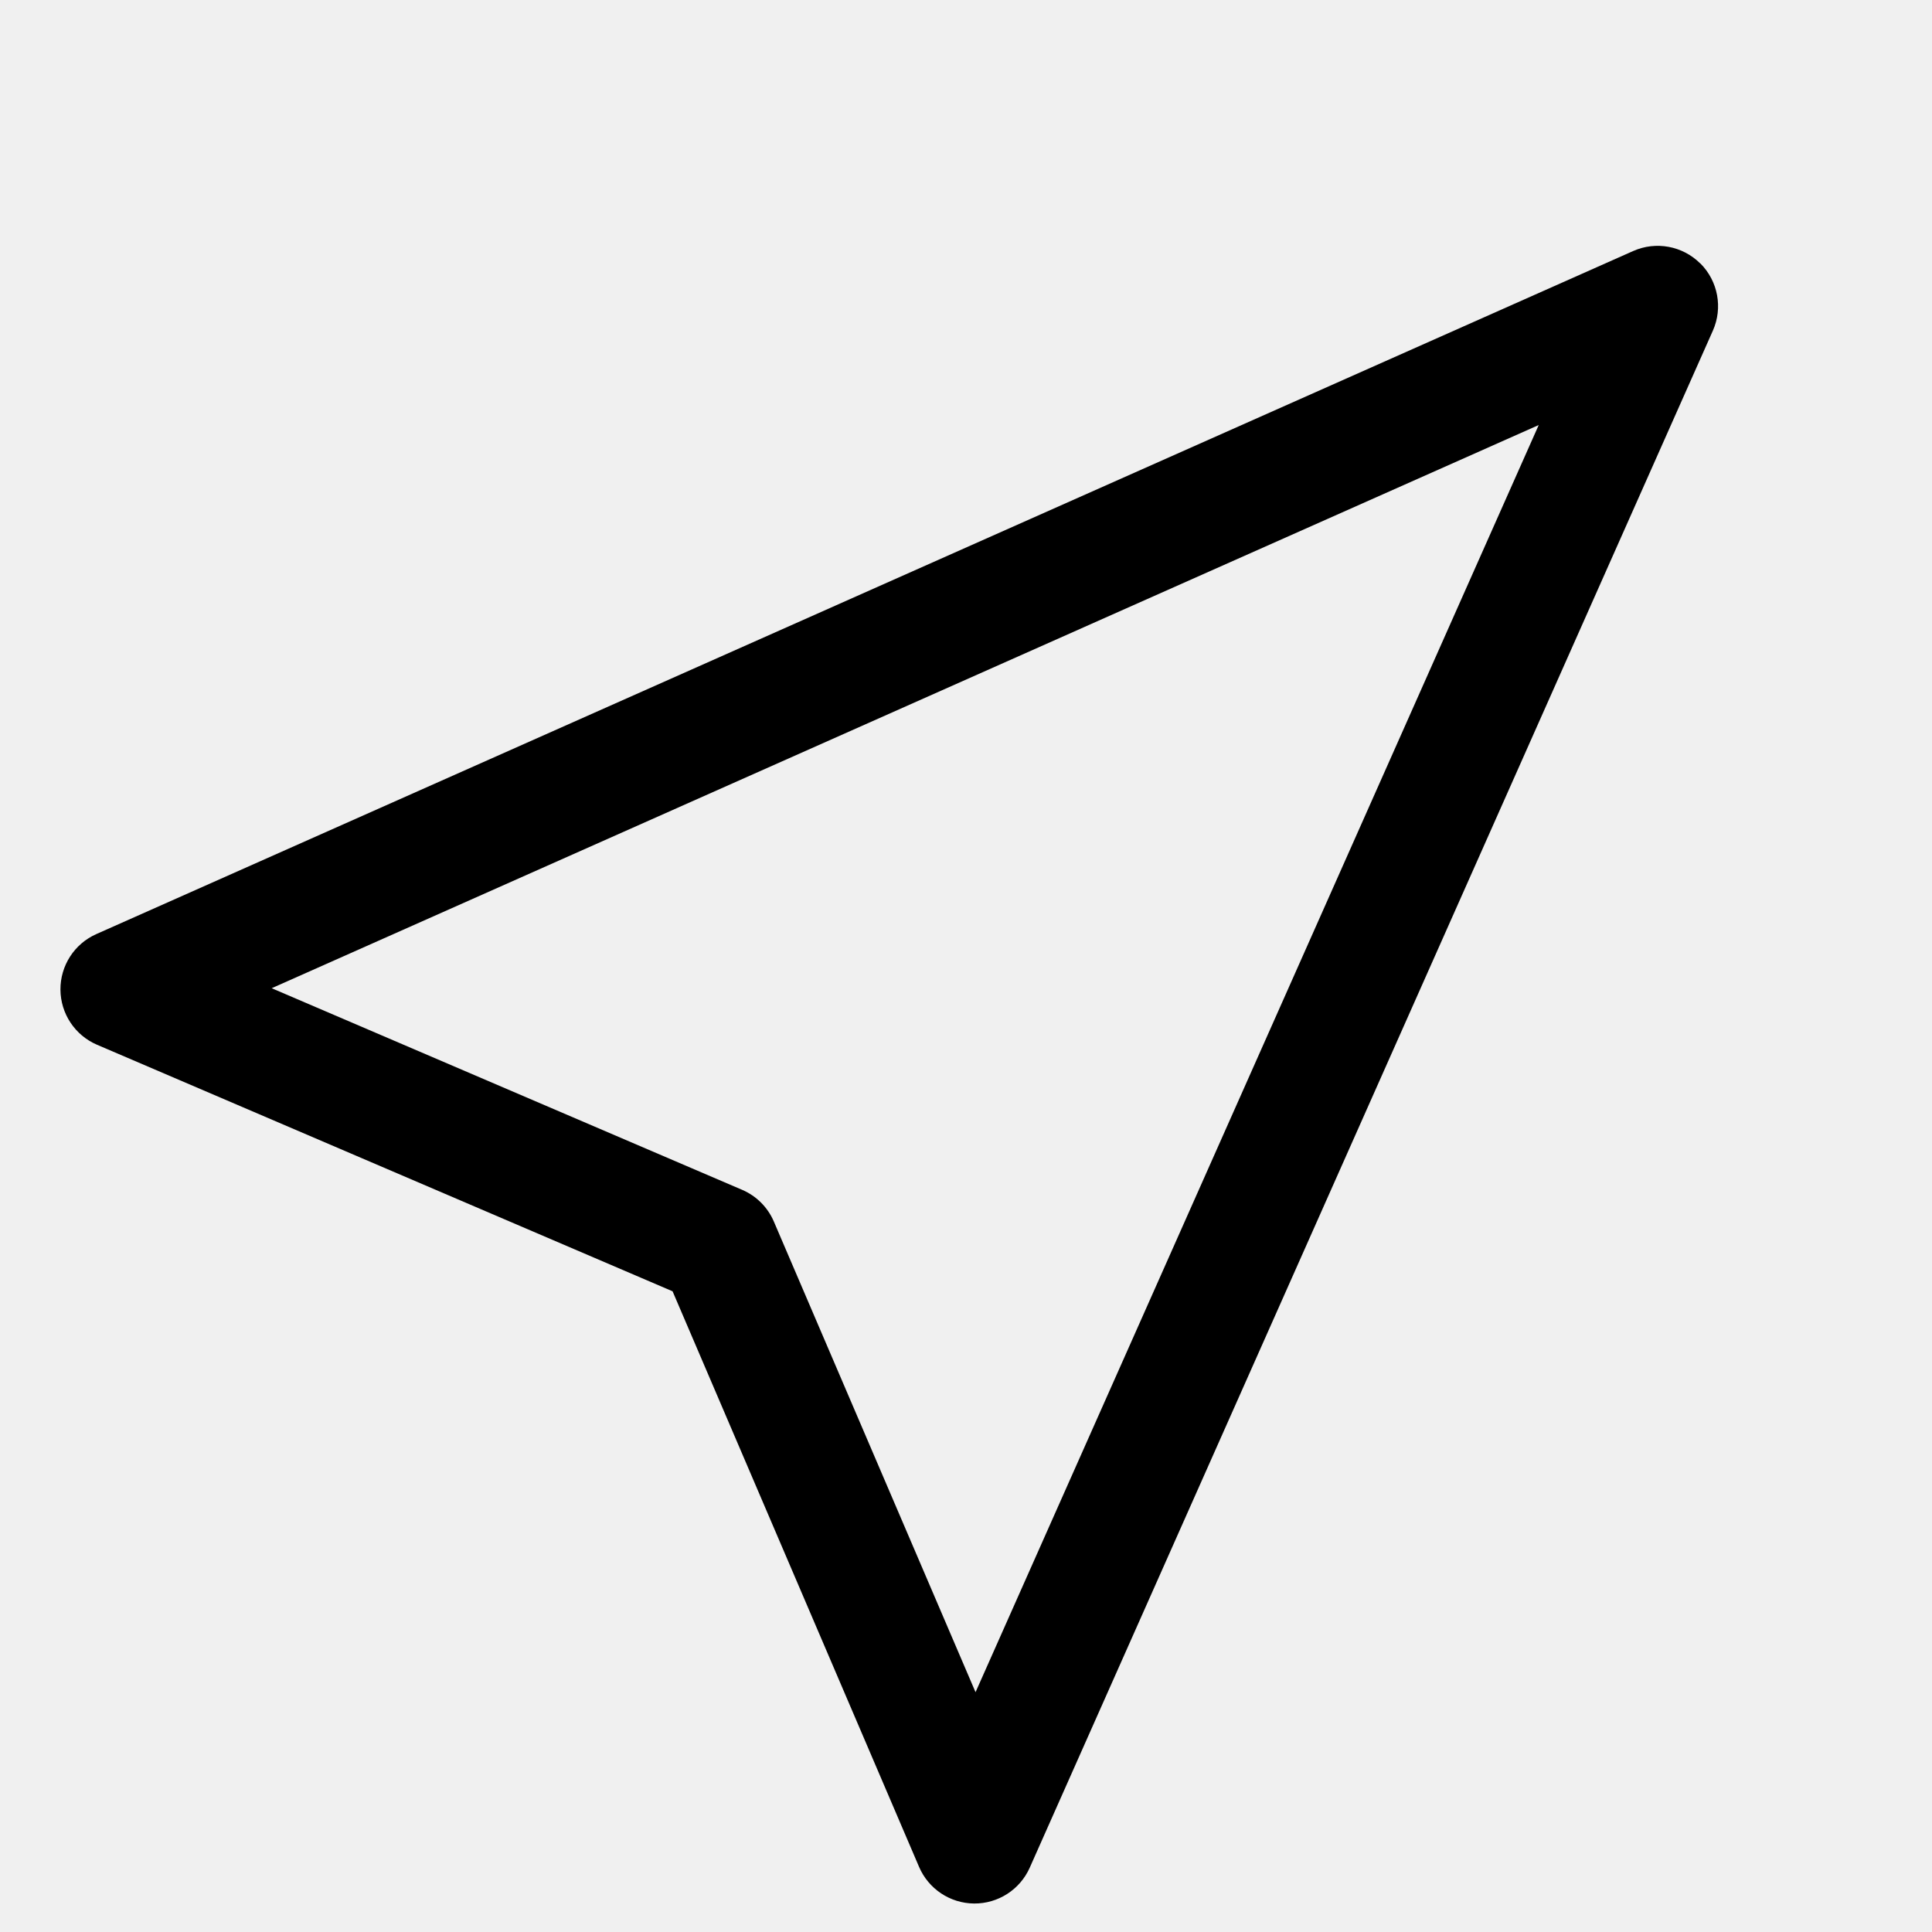
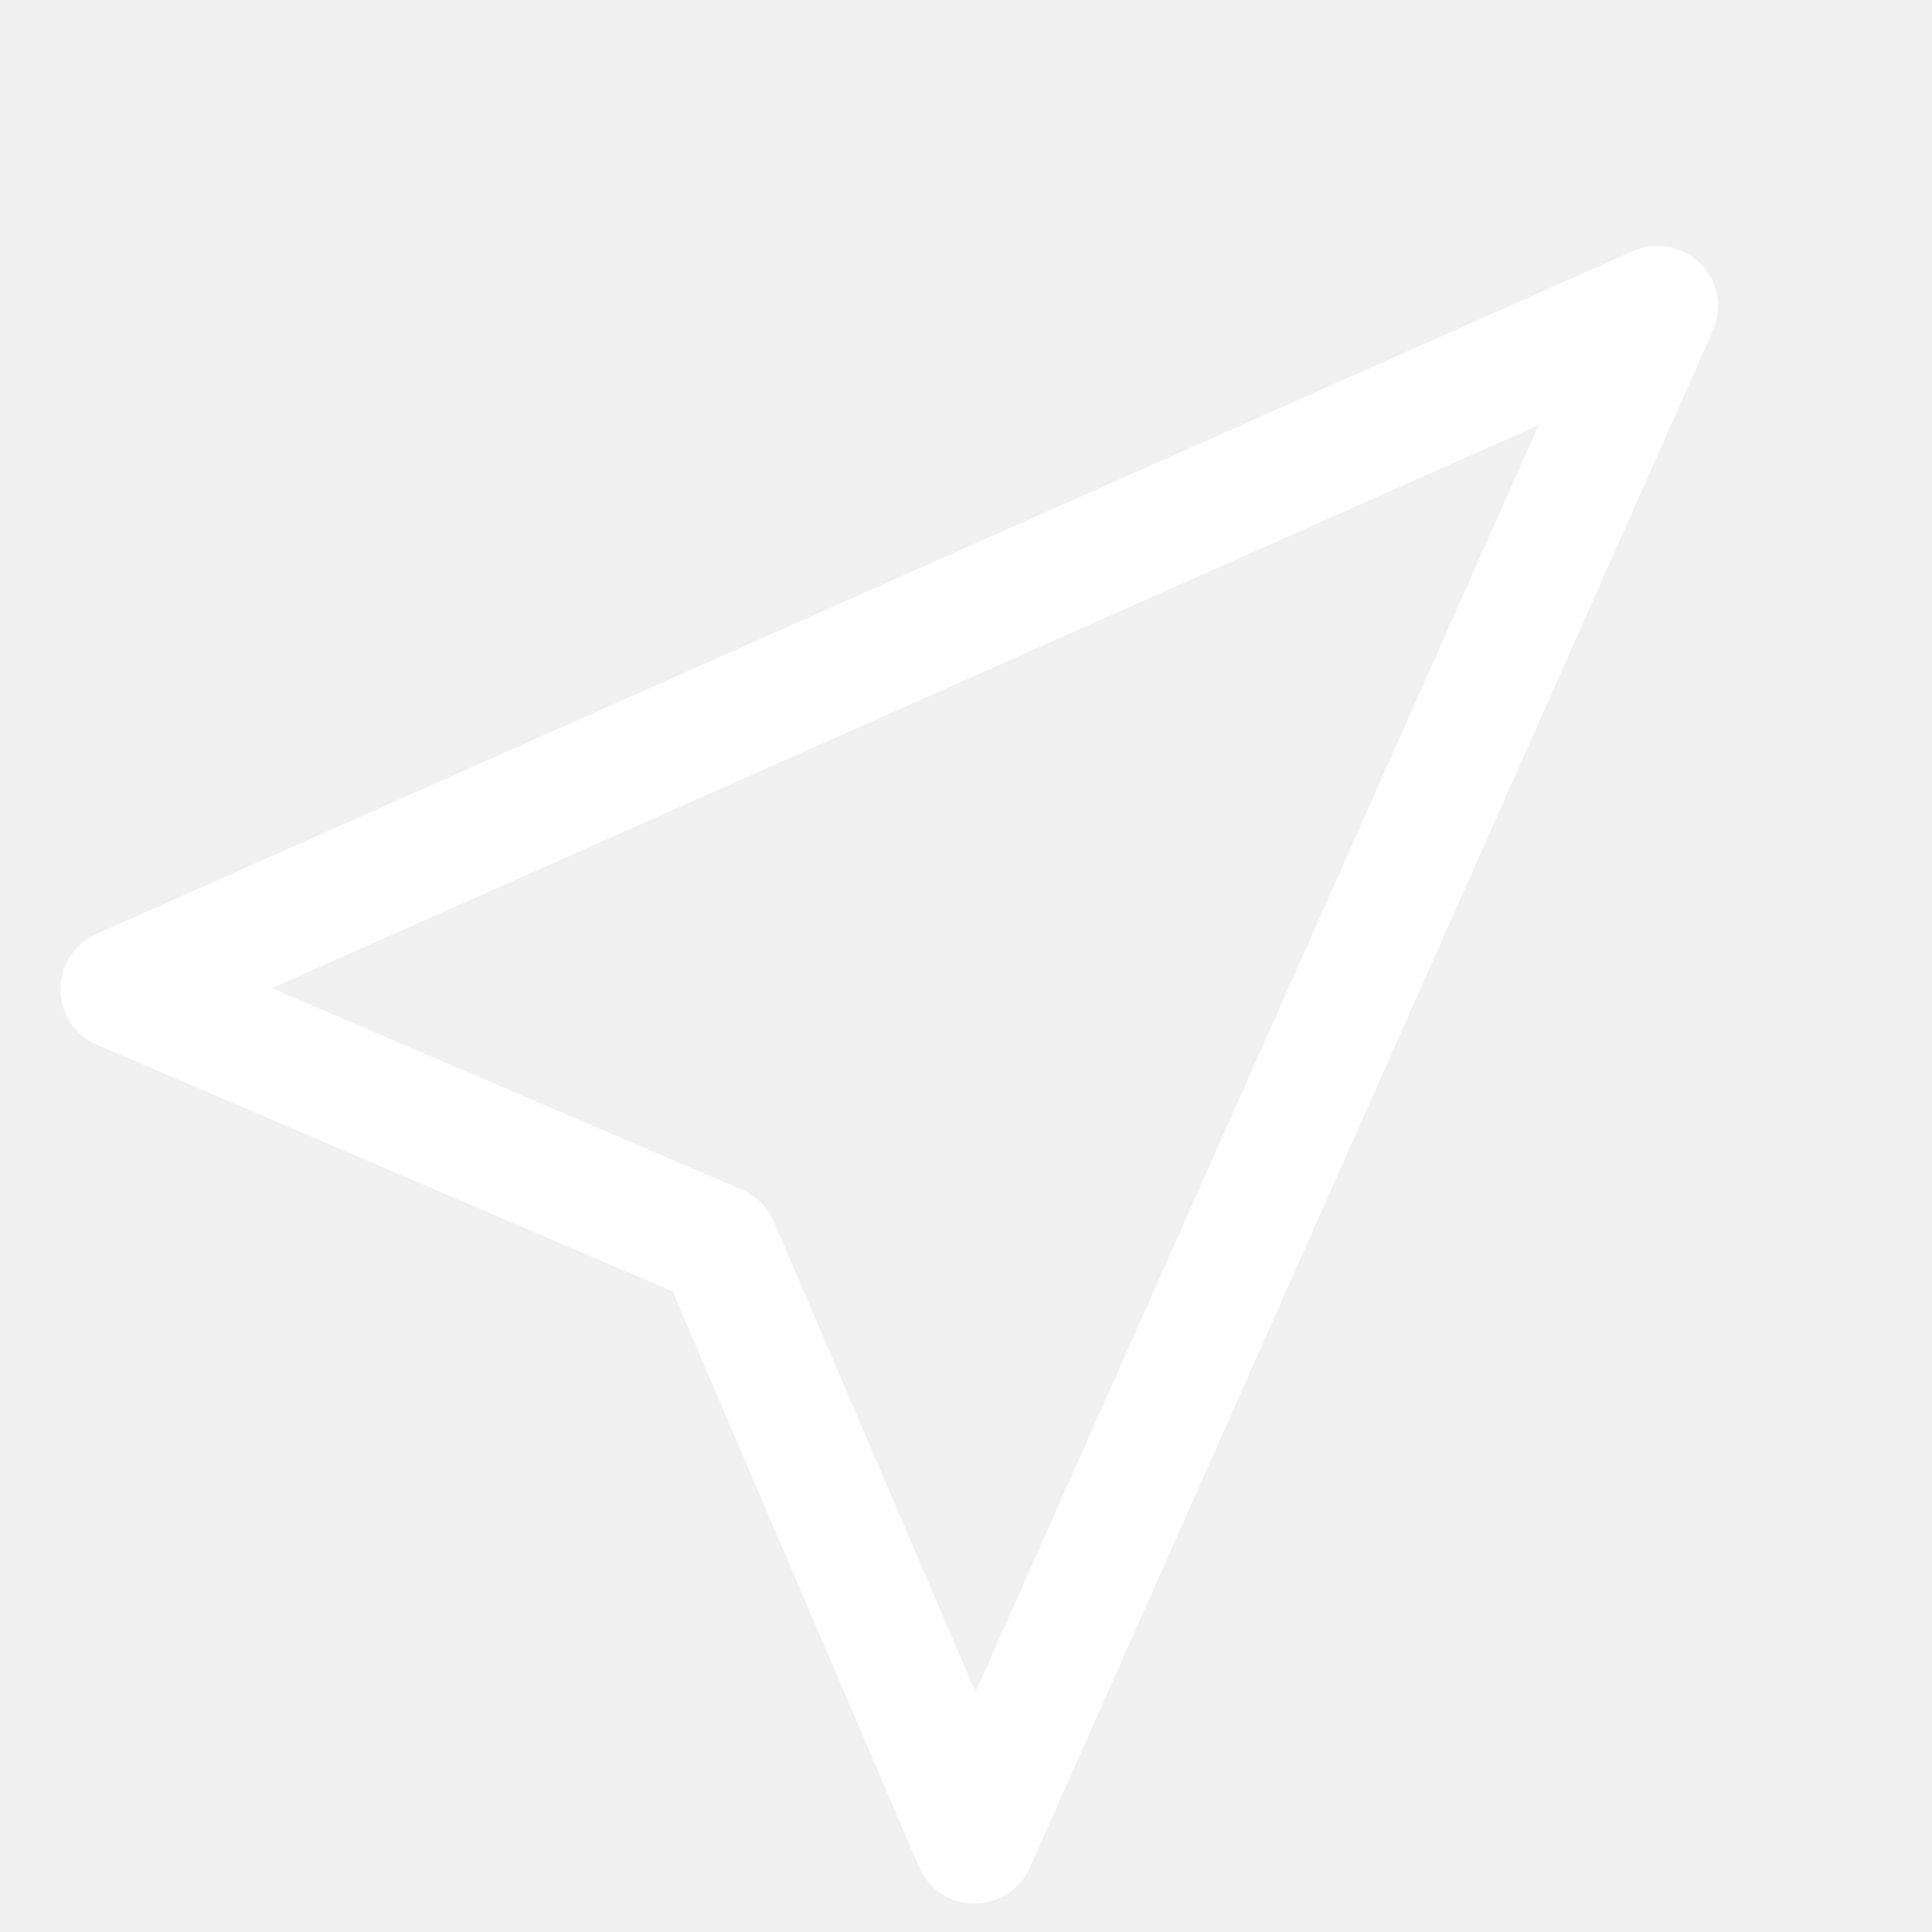
- <svg xmlns="http://www.w3.org/2000/svg" width="1em" height="1em" viewBox="0 0 16 16" class="bi bi-cursor" fill="currentColor">
+ <svg xmlns="http://www.w3.org/2000/svg" width="1.25rem" height="1.25rem" viewBox="0 0 16 16" class="bi bi-cursor" fill="#fff">
  <path fill-rule="evenodd" d="M14.082 2.182a.5.5 0 0 1 .103.557L8.528 15.467a.5.5 0 0 1-.917-.007L5.57 10.694.803 8.652a.5.5 0 0 1-.006-.916l12.728-5.657a.5.5 0 0 1 .556.103zM2.25 8.184l3.897 1.67a.5.5 0 0 1 .262.263l1.67 3.897L12.743 3.52 2.25 8.184z" />
</svg>
